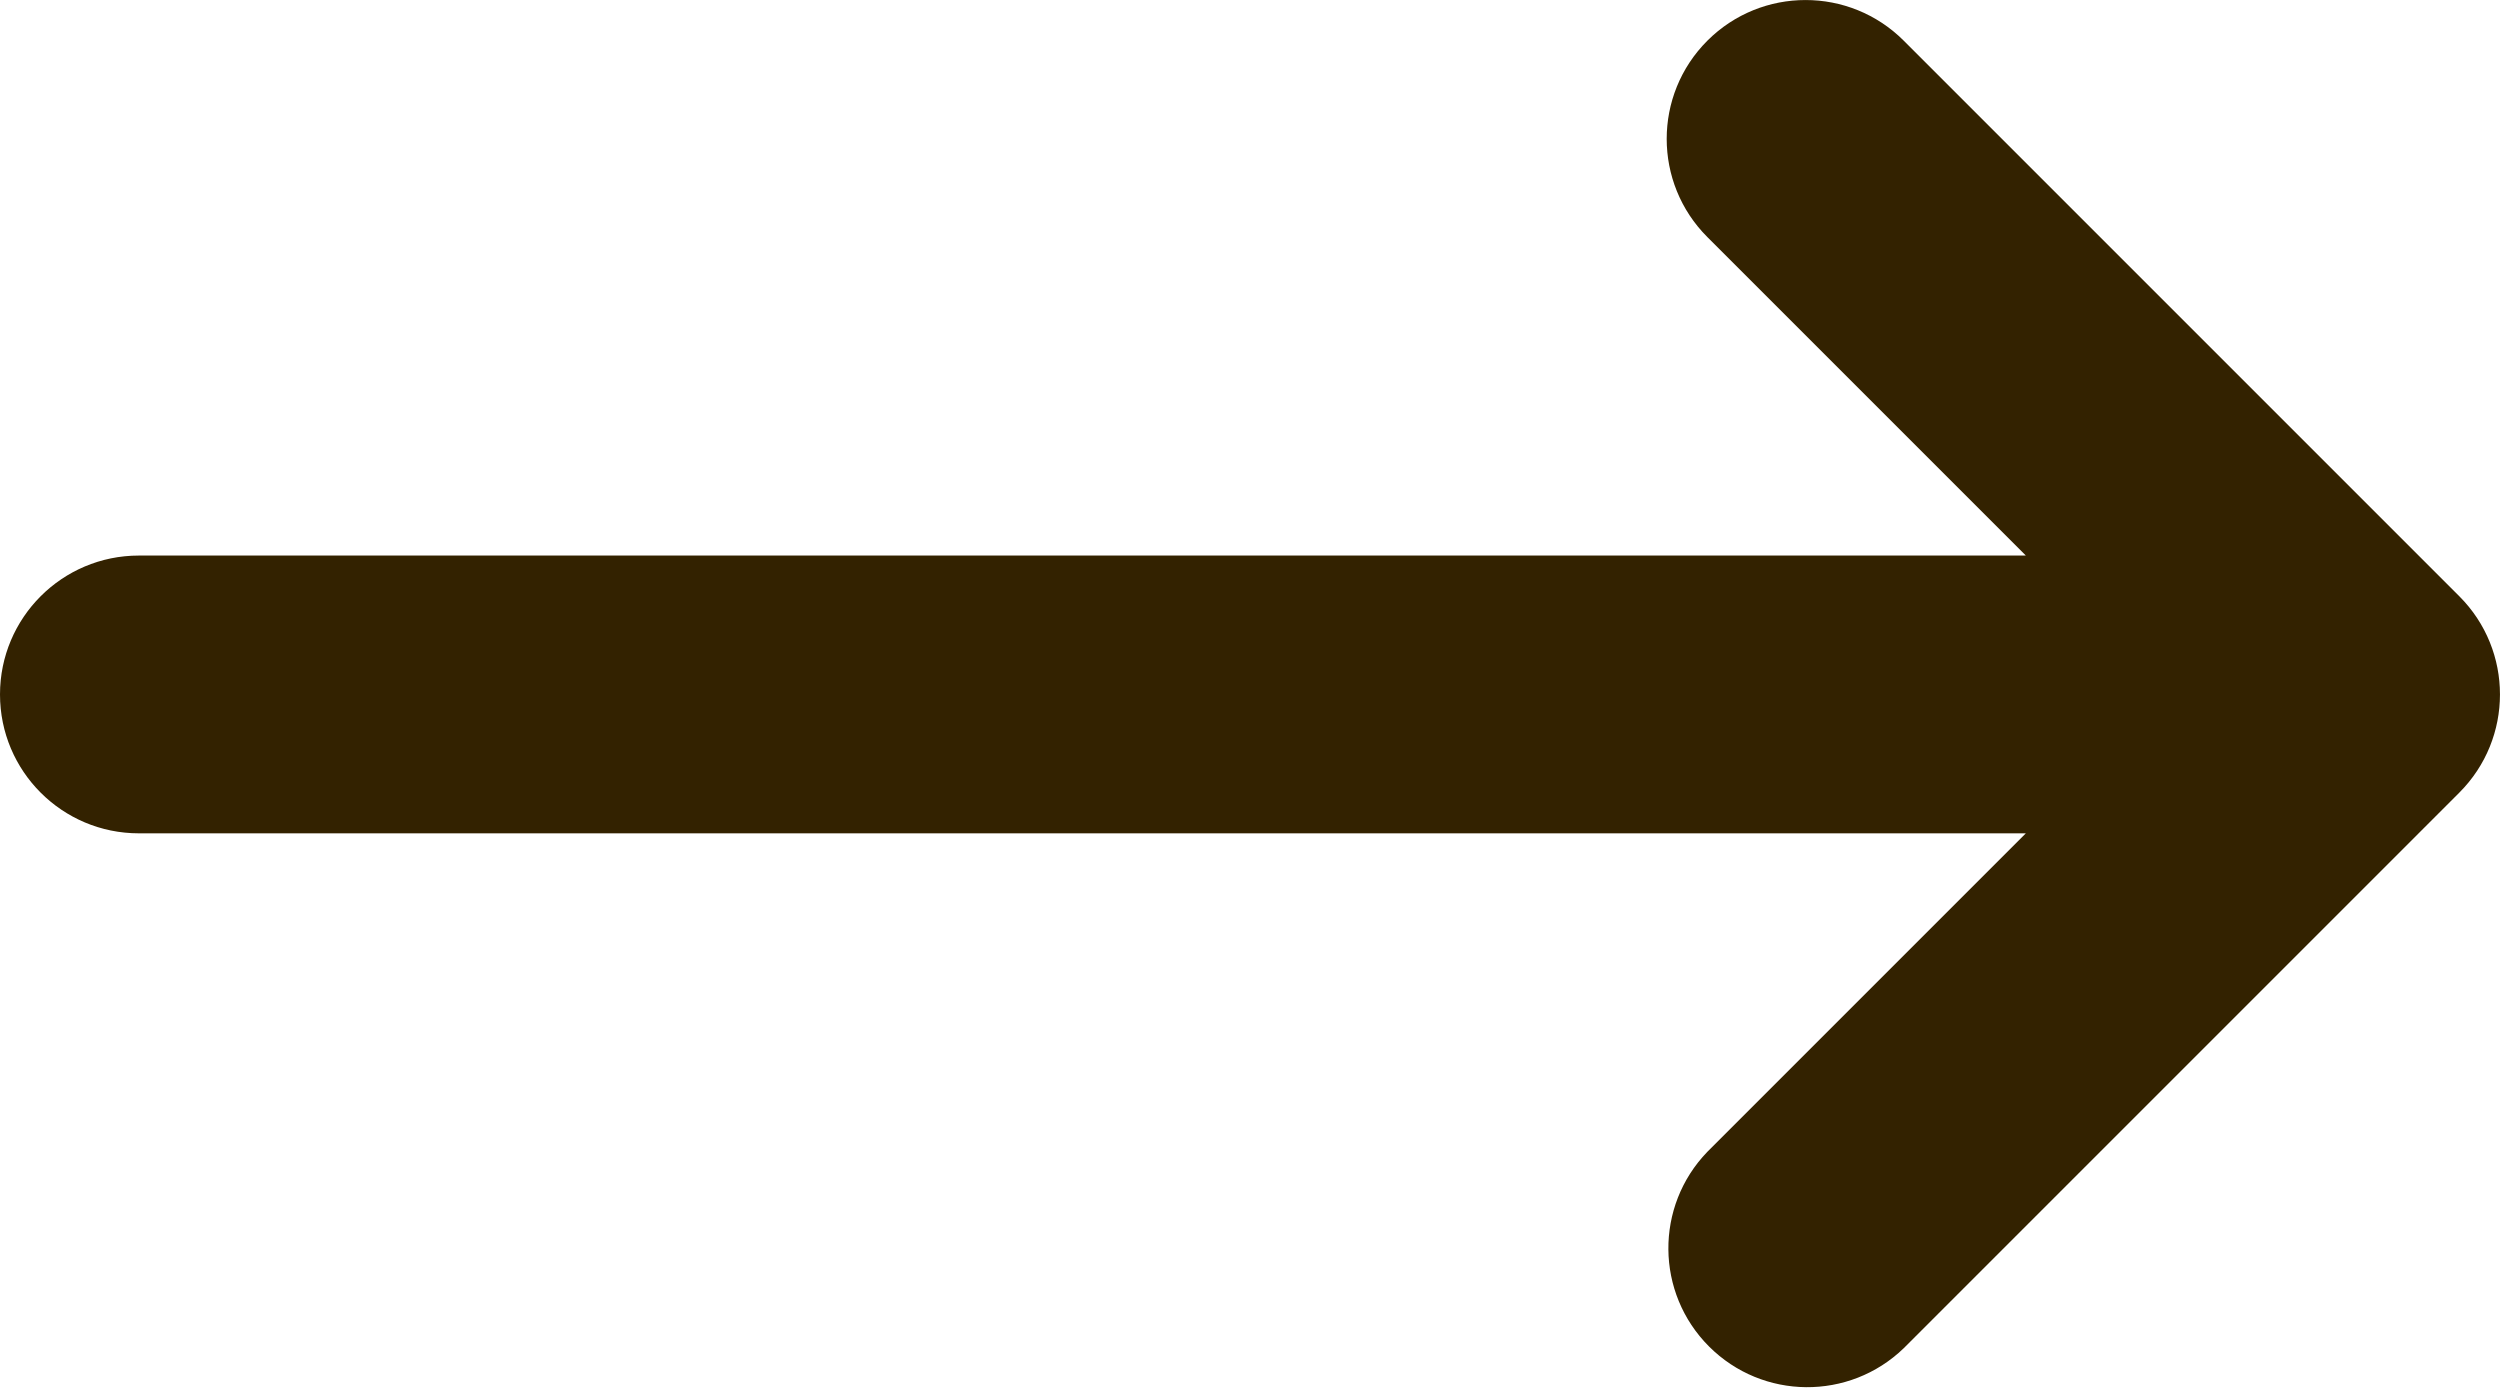
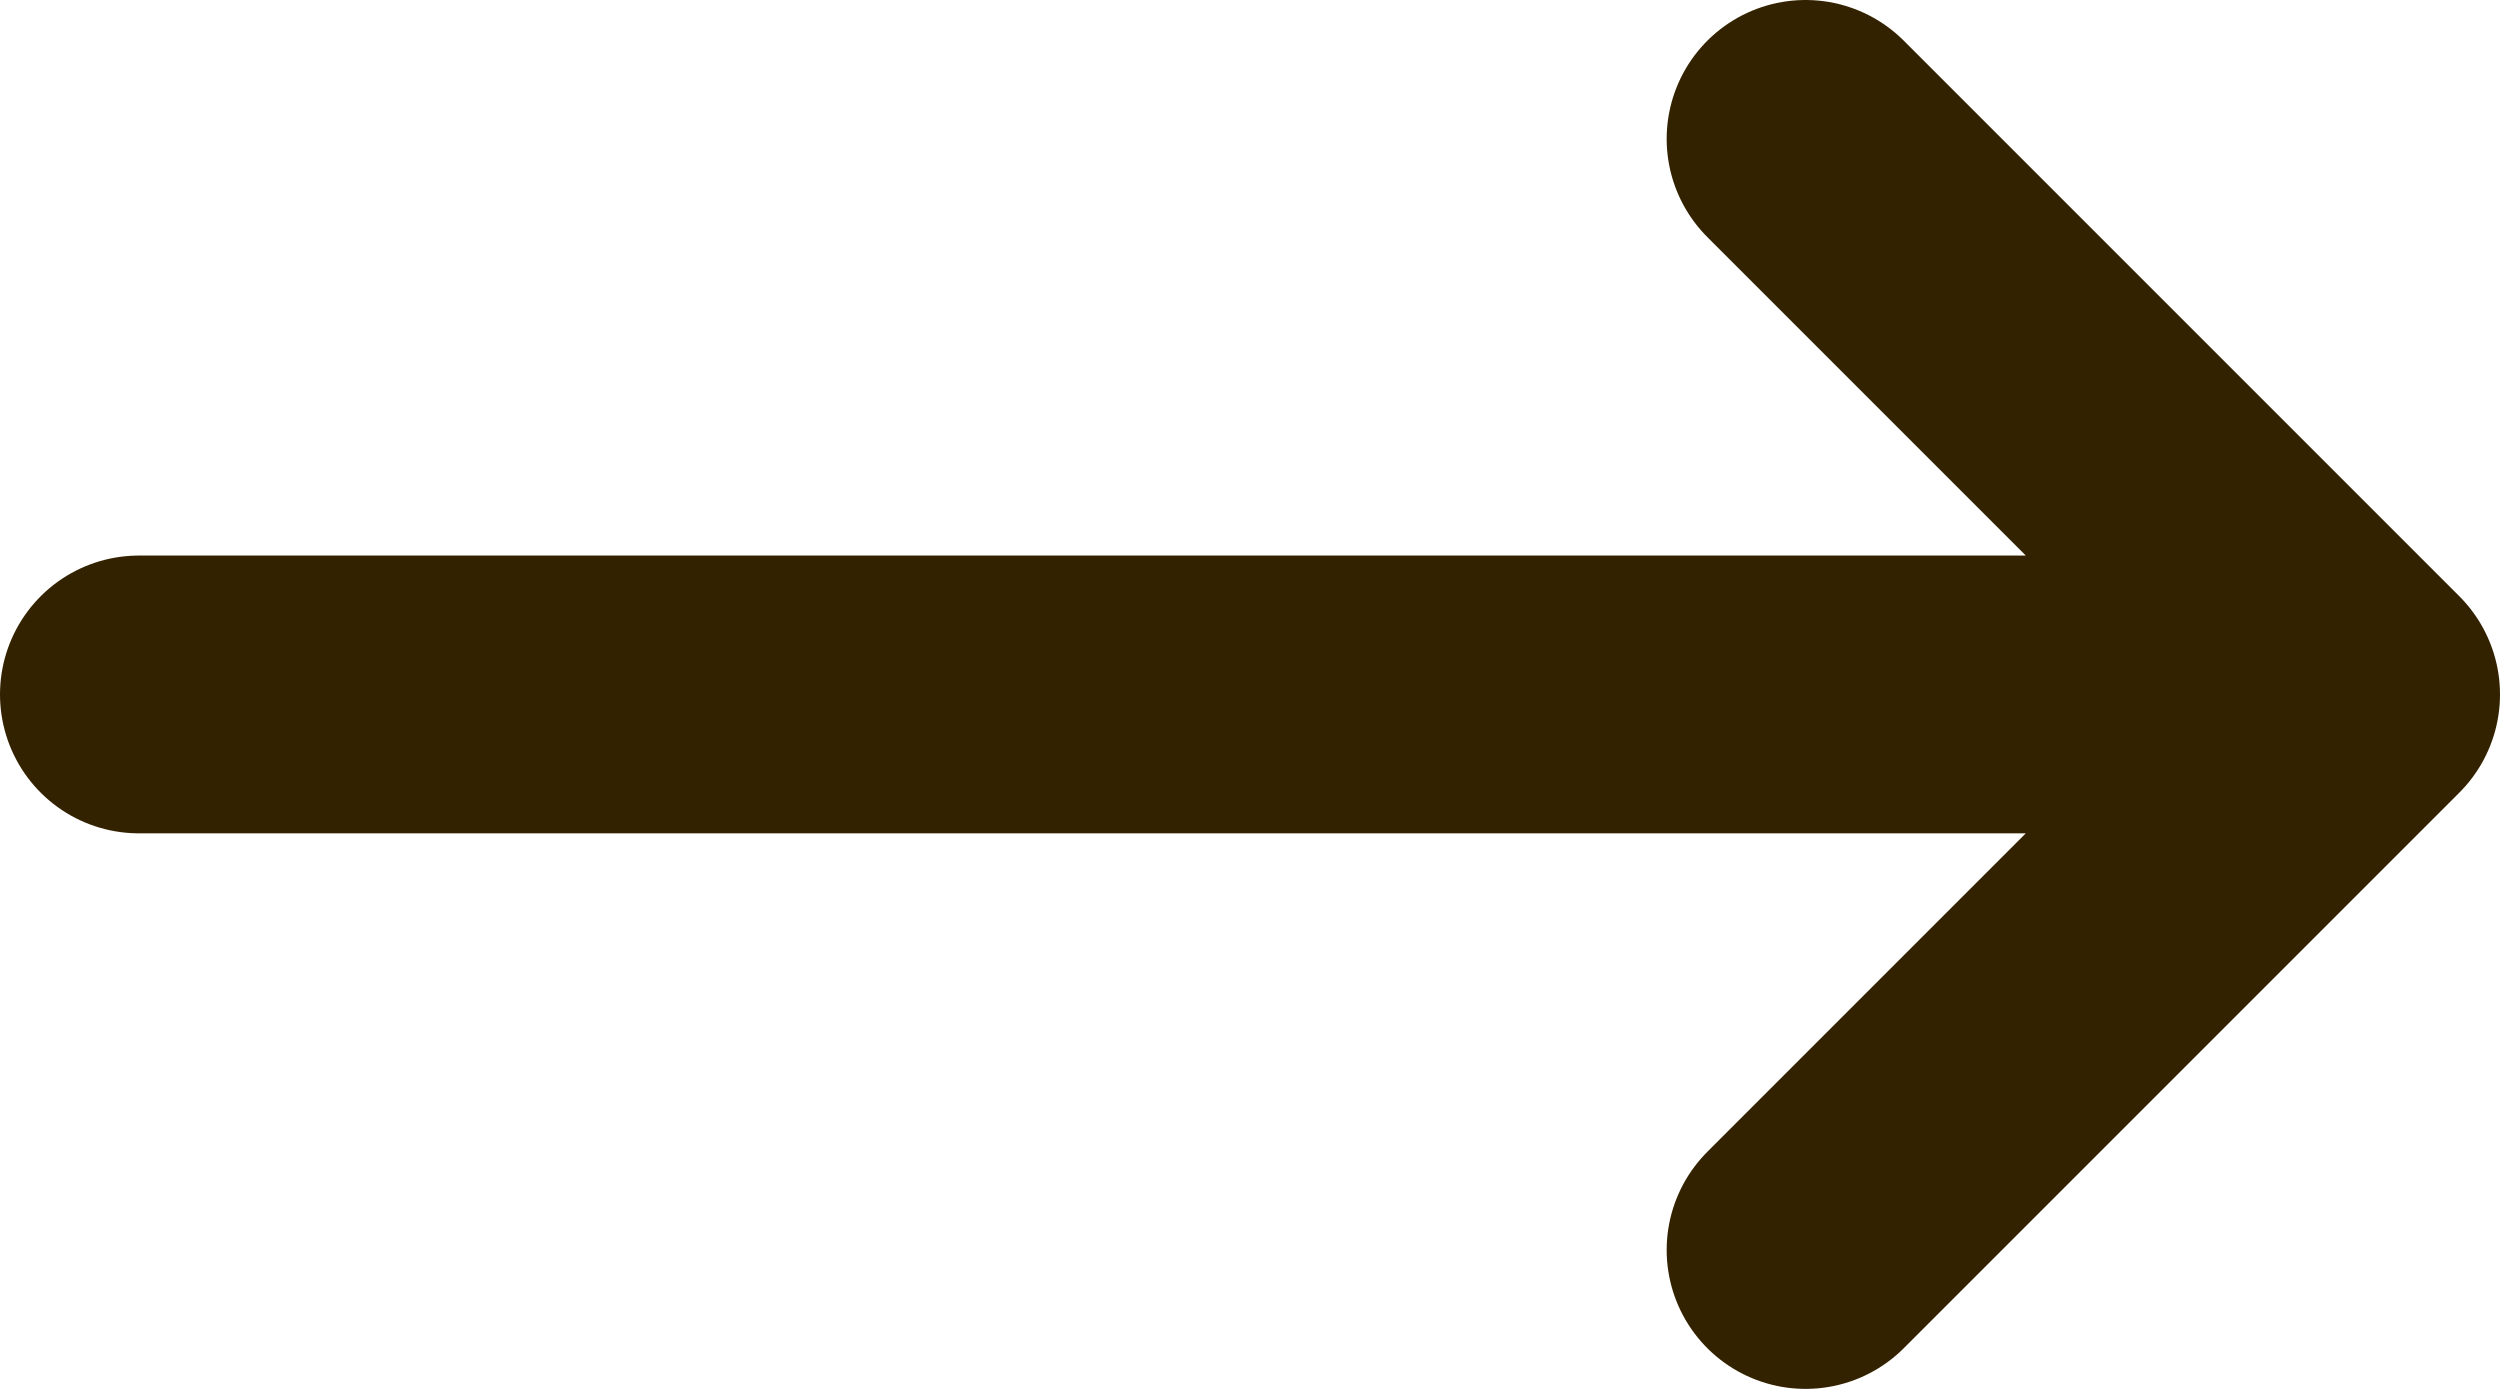
- <svg xmlns="http://www.w3.org/2000/svg" width="18" height="10" fill="none">
-   <path fill="#320" fill-rule="evenodd" d="M12.293.293a1 1 0 0 1 1.414 0l4 4a1 1 0 0 1 0 1.414l-4 4a1 1 0 0 1-1.414-1.414L14.586 6H1a1 1 0 0 1 0-2h13.586l-2.293-2.293a1 1 0 0 1 0-1.414Z" clip-rule="evenodd" />
+ <svg xmlns="http://www.w3.org/2000/svg" width="18" height="10" viewBox="0 0 18 10" fill="none">
+   <path d="M1 5H17M17 5L13 1M17 5L13 9" stroke="#332200" stroke-width="2" stroke-linecap="round" stroke-linejoin="round" />
</svg>
